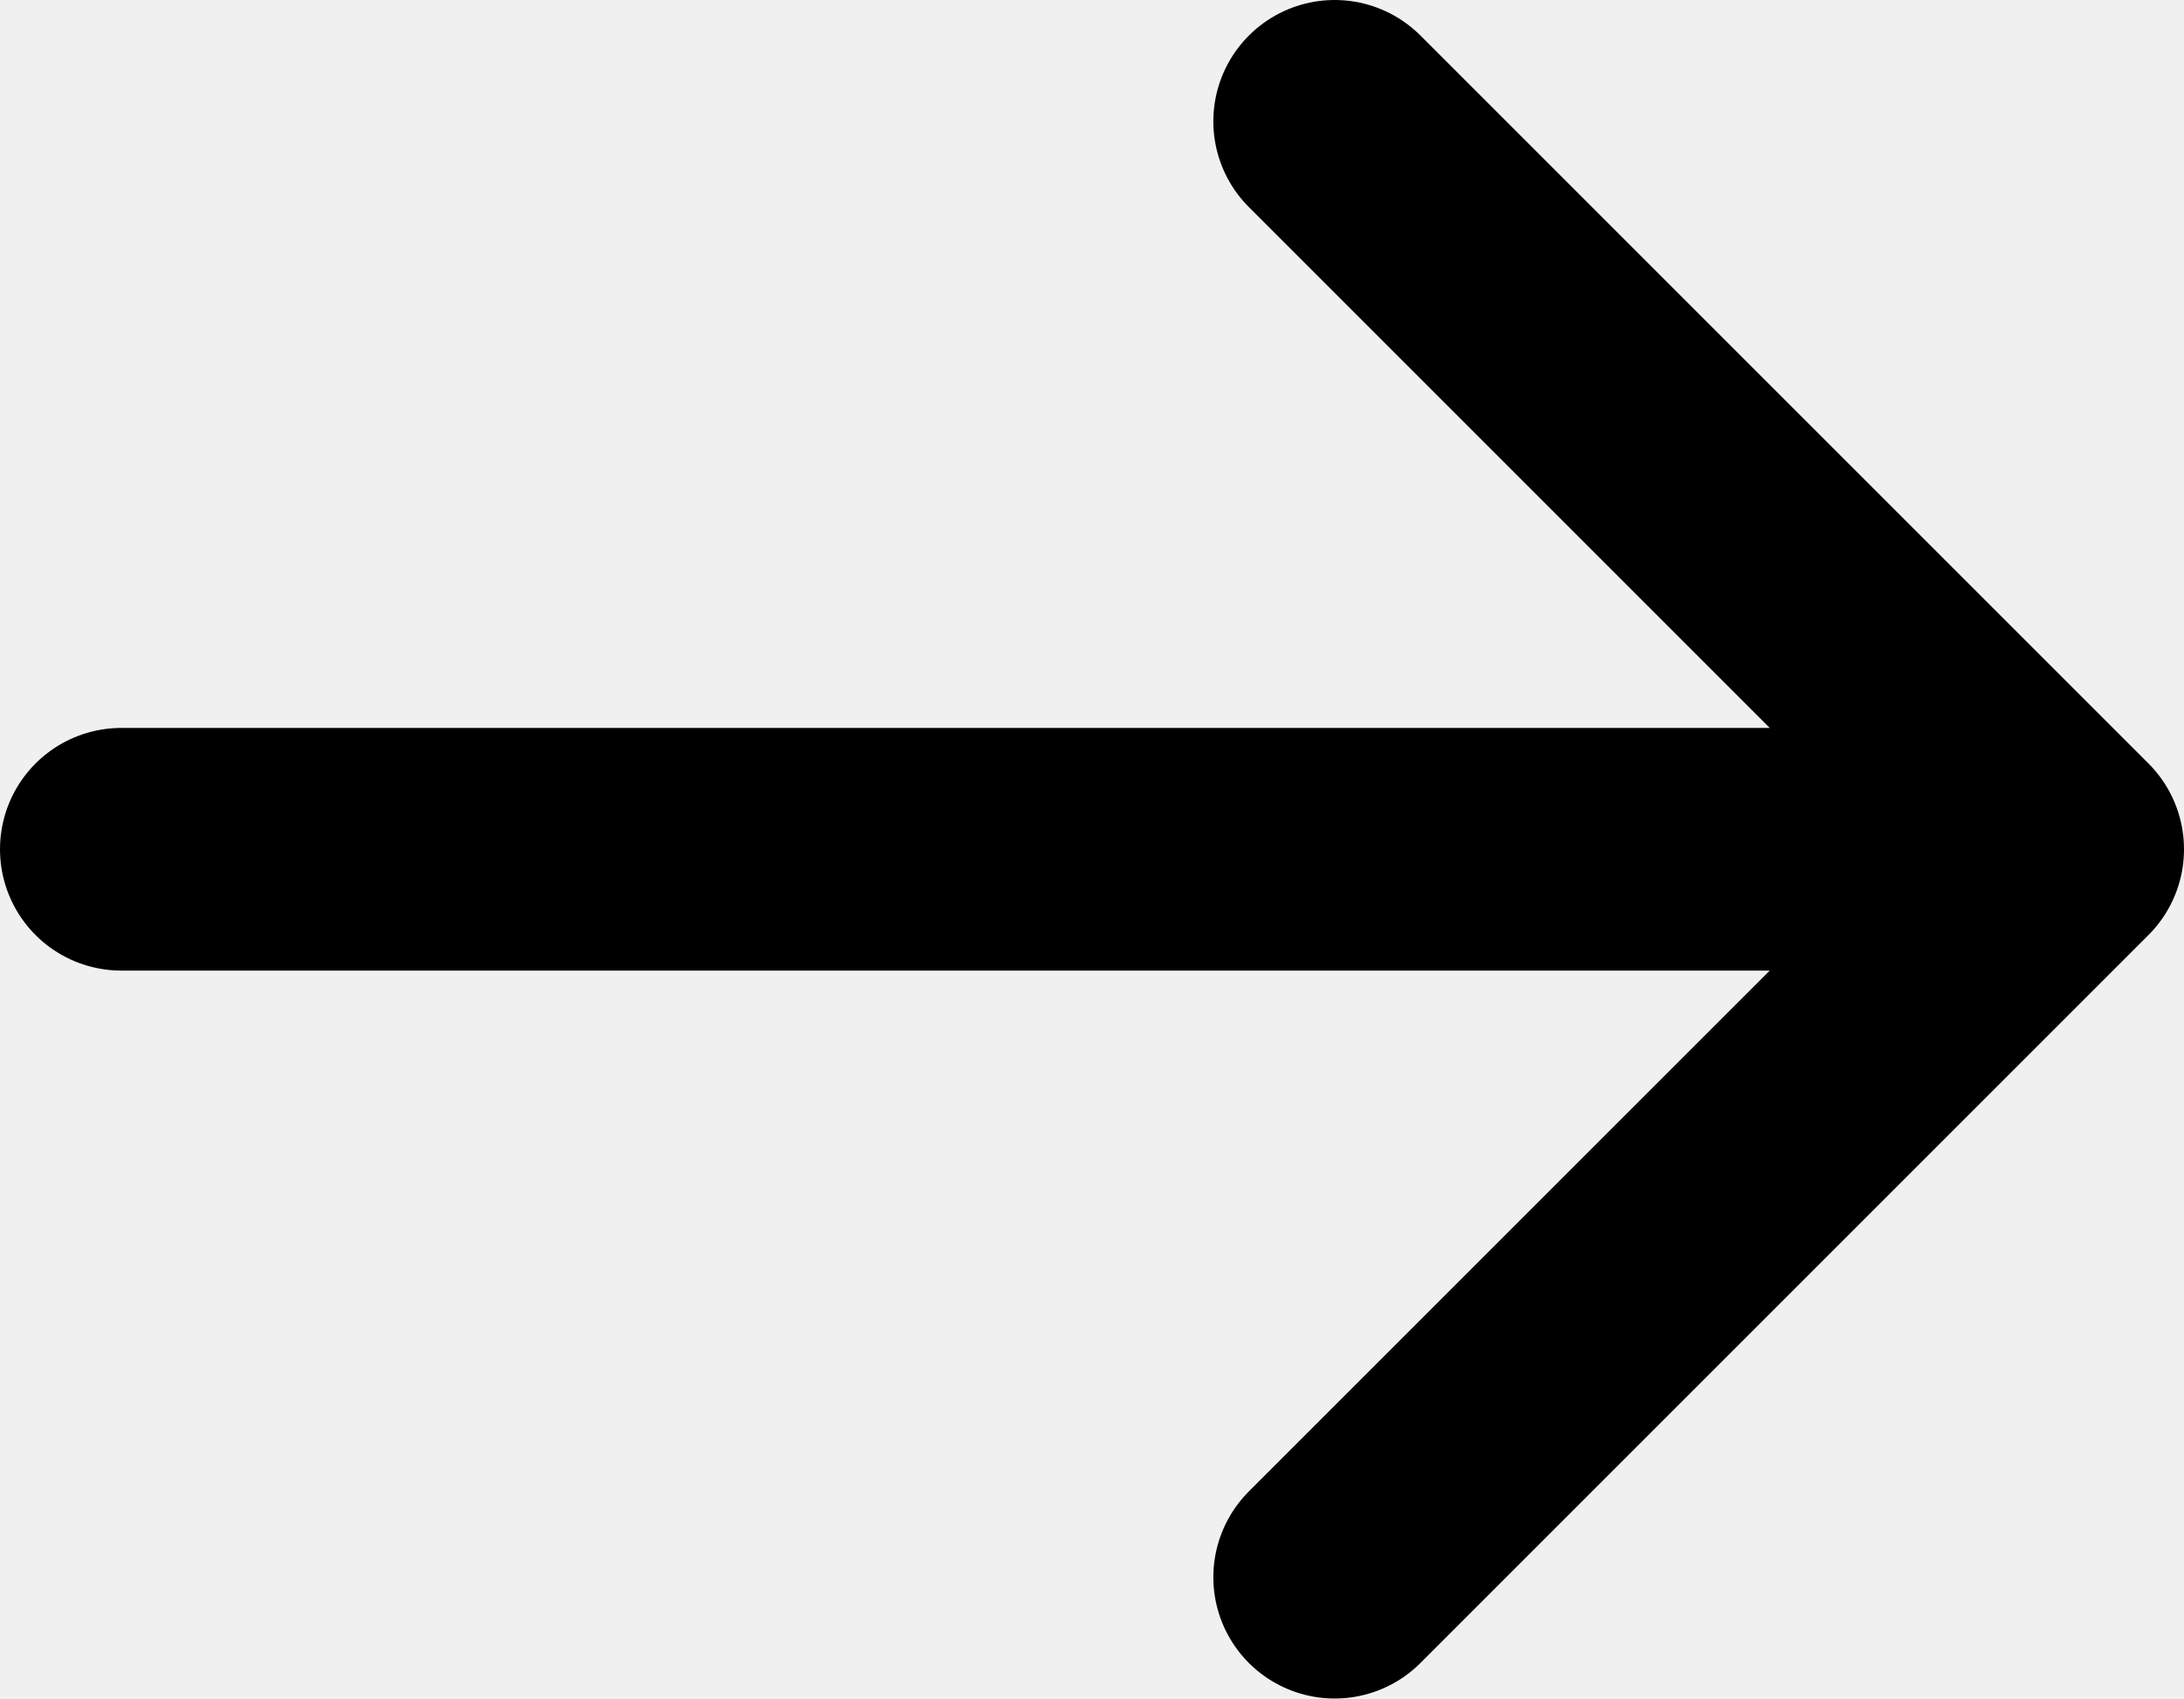
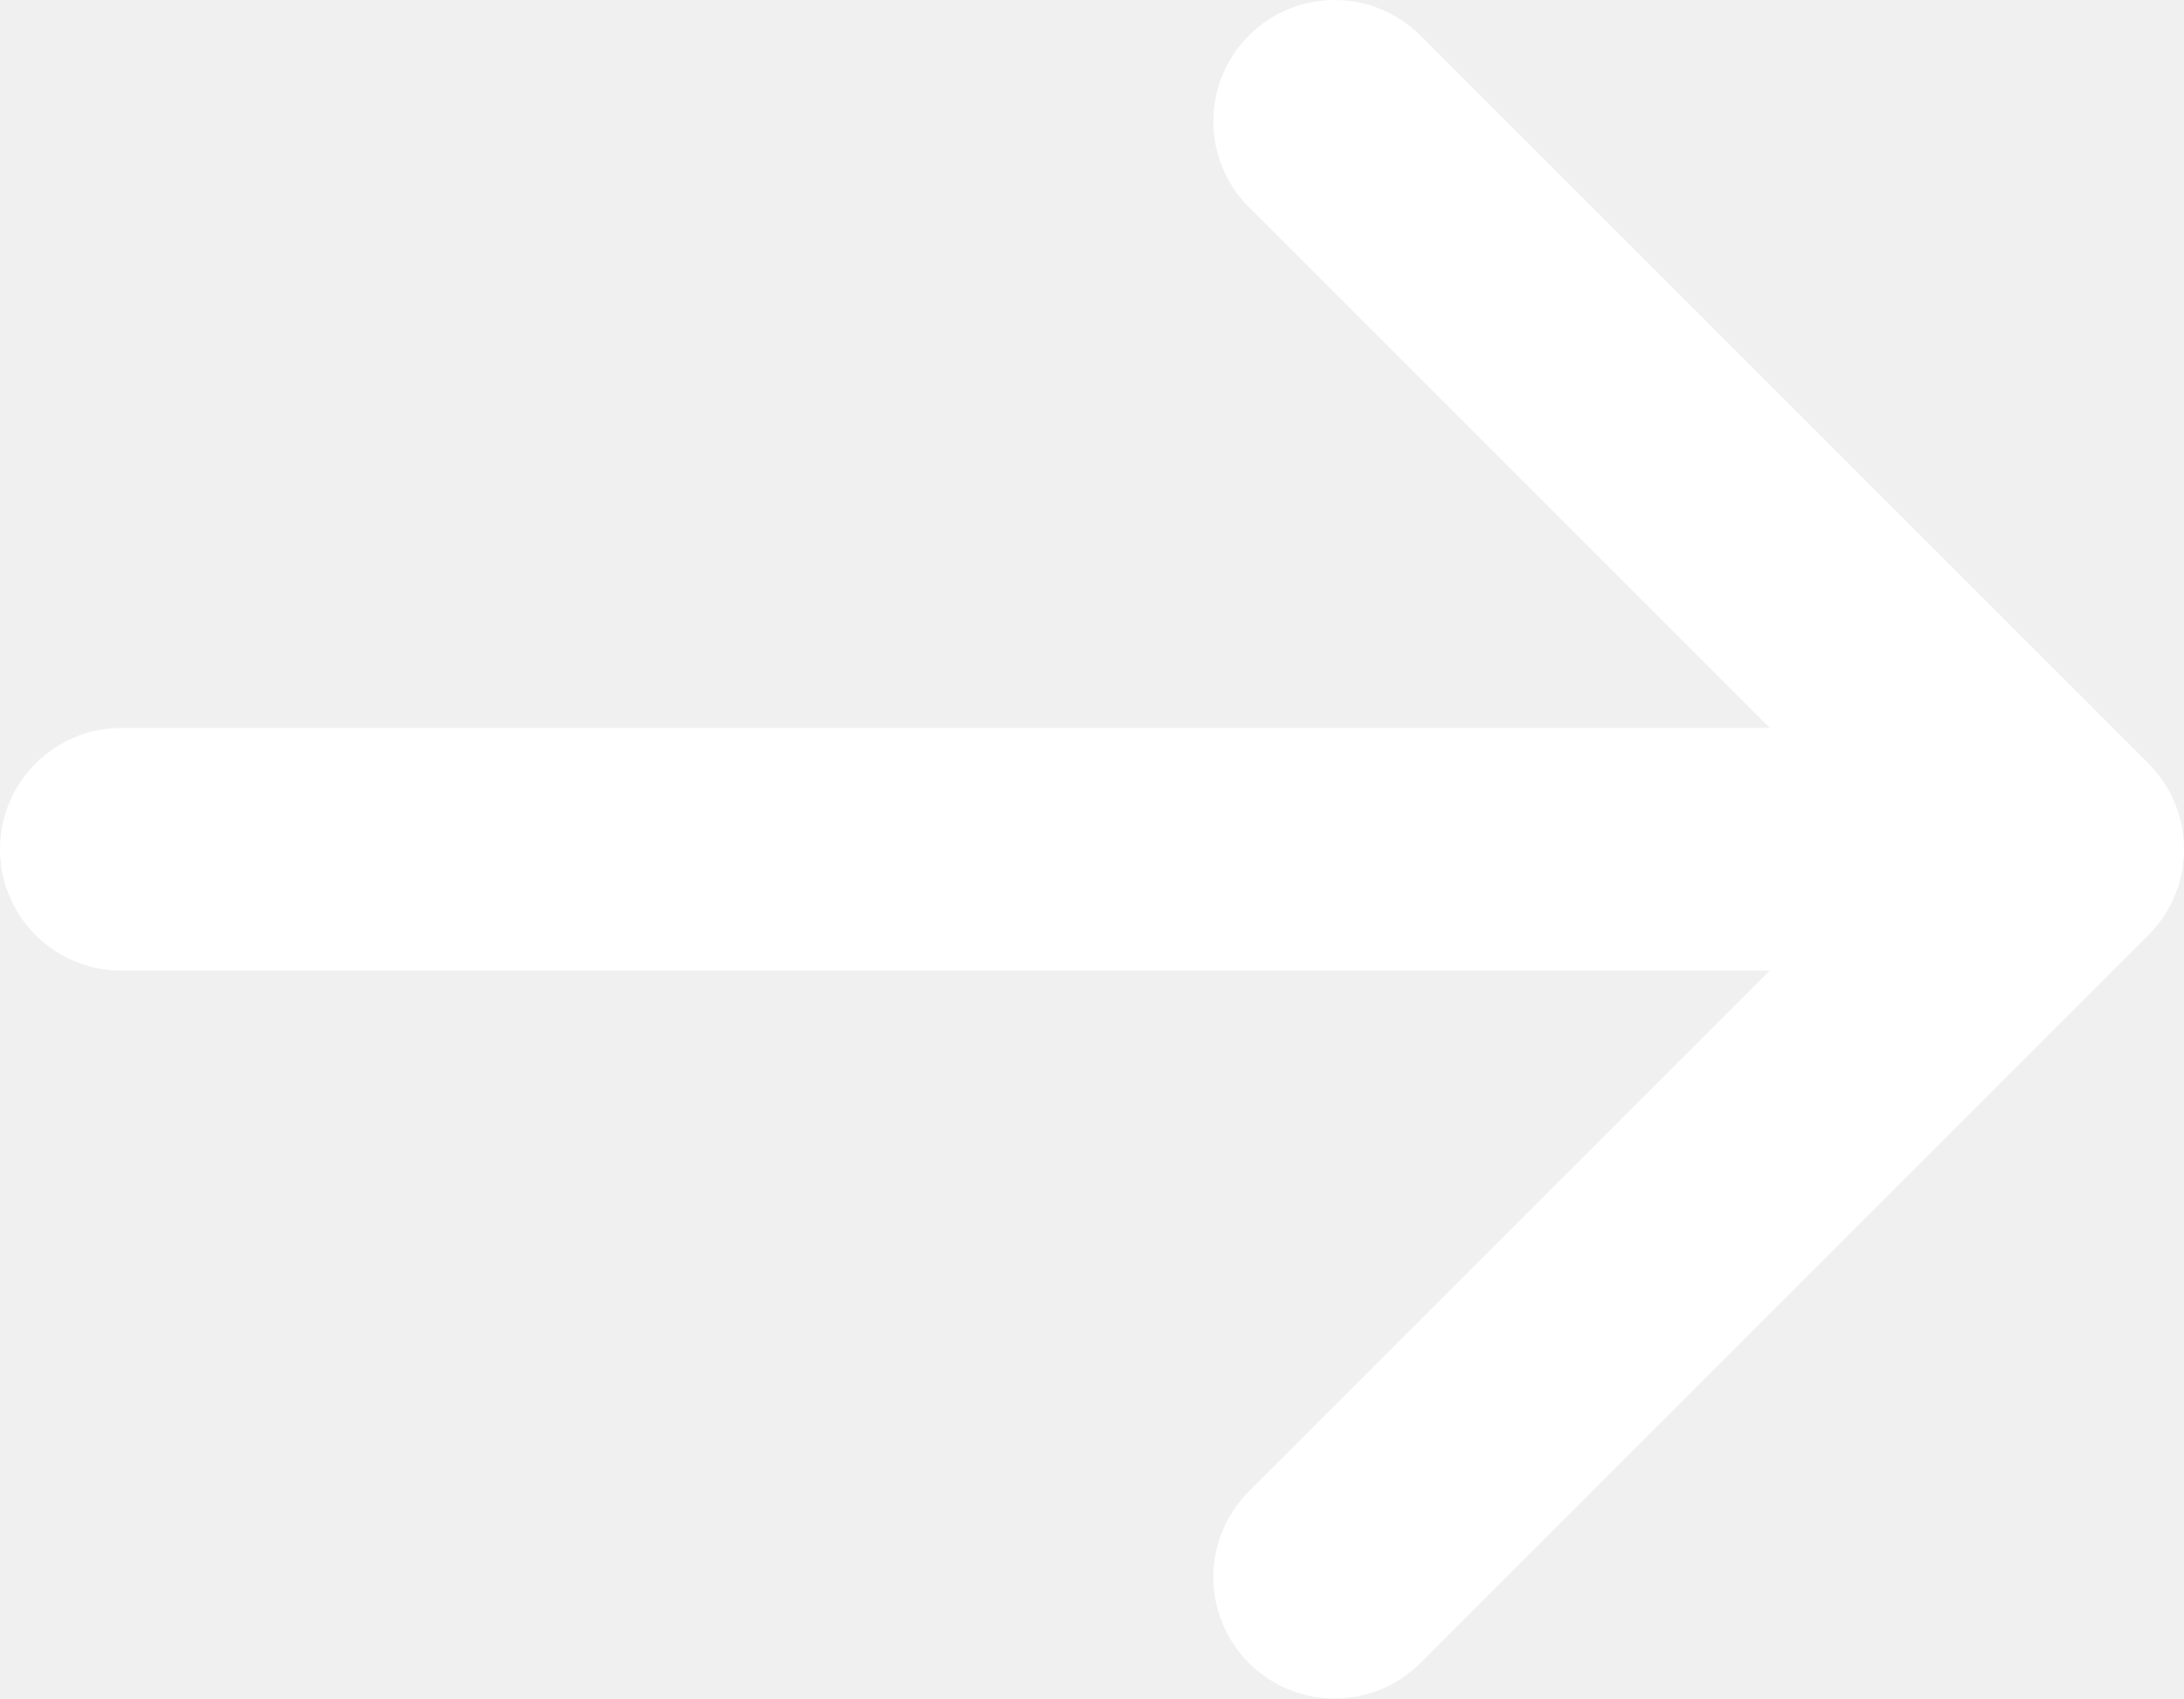
<svg xmlns="http://www.w3.org/2000/svg" width="18" height="14" id="arrow">
-   <path fill="none" fill-rule="evenodd" stroke="#000" stroke-linecap="round" stroke-linejoin="round" stroke-width="2" d="M1 7h16M11 1l6 6-6 6" />
+   <path fill="none" fill-rule="evenodd" stroke="#FFFFFF" stroke-linecap="round" stroke-linejoin="round" stroke-width="2" d="M1 7h16M11 1l6 6-6 6" />
</svg>
